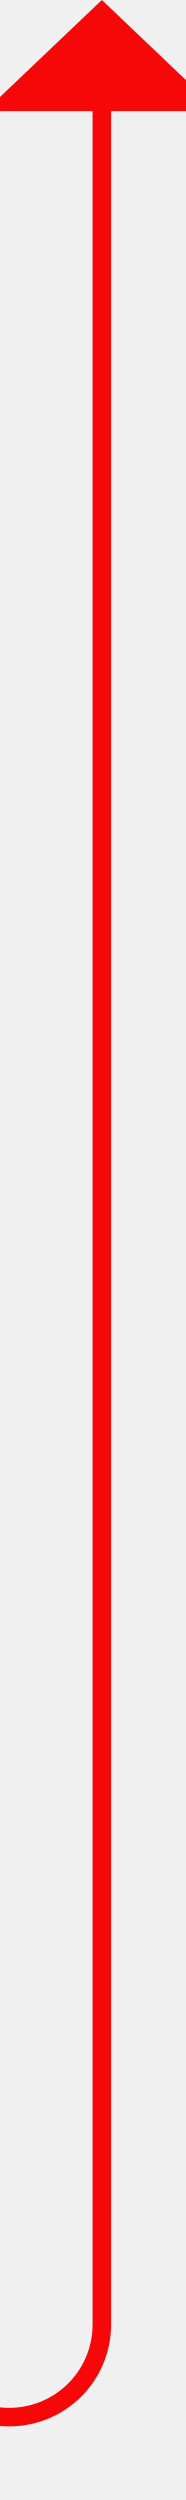
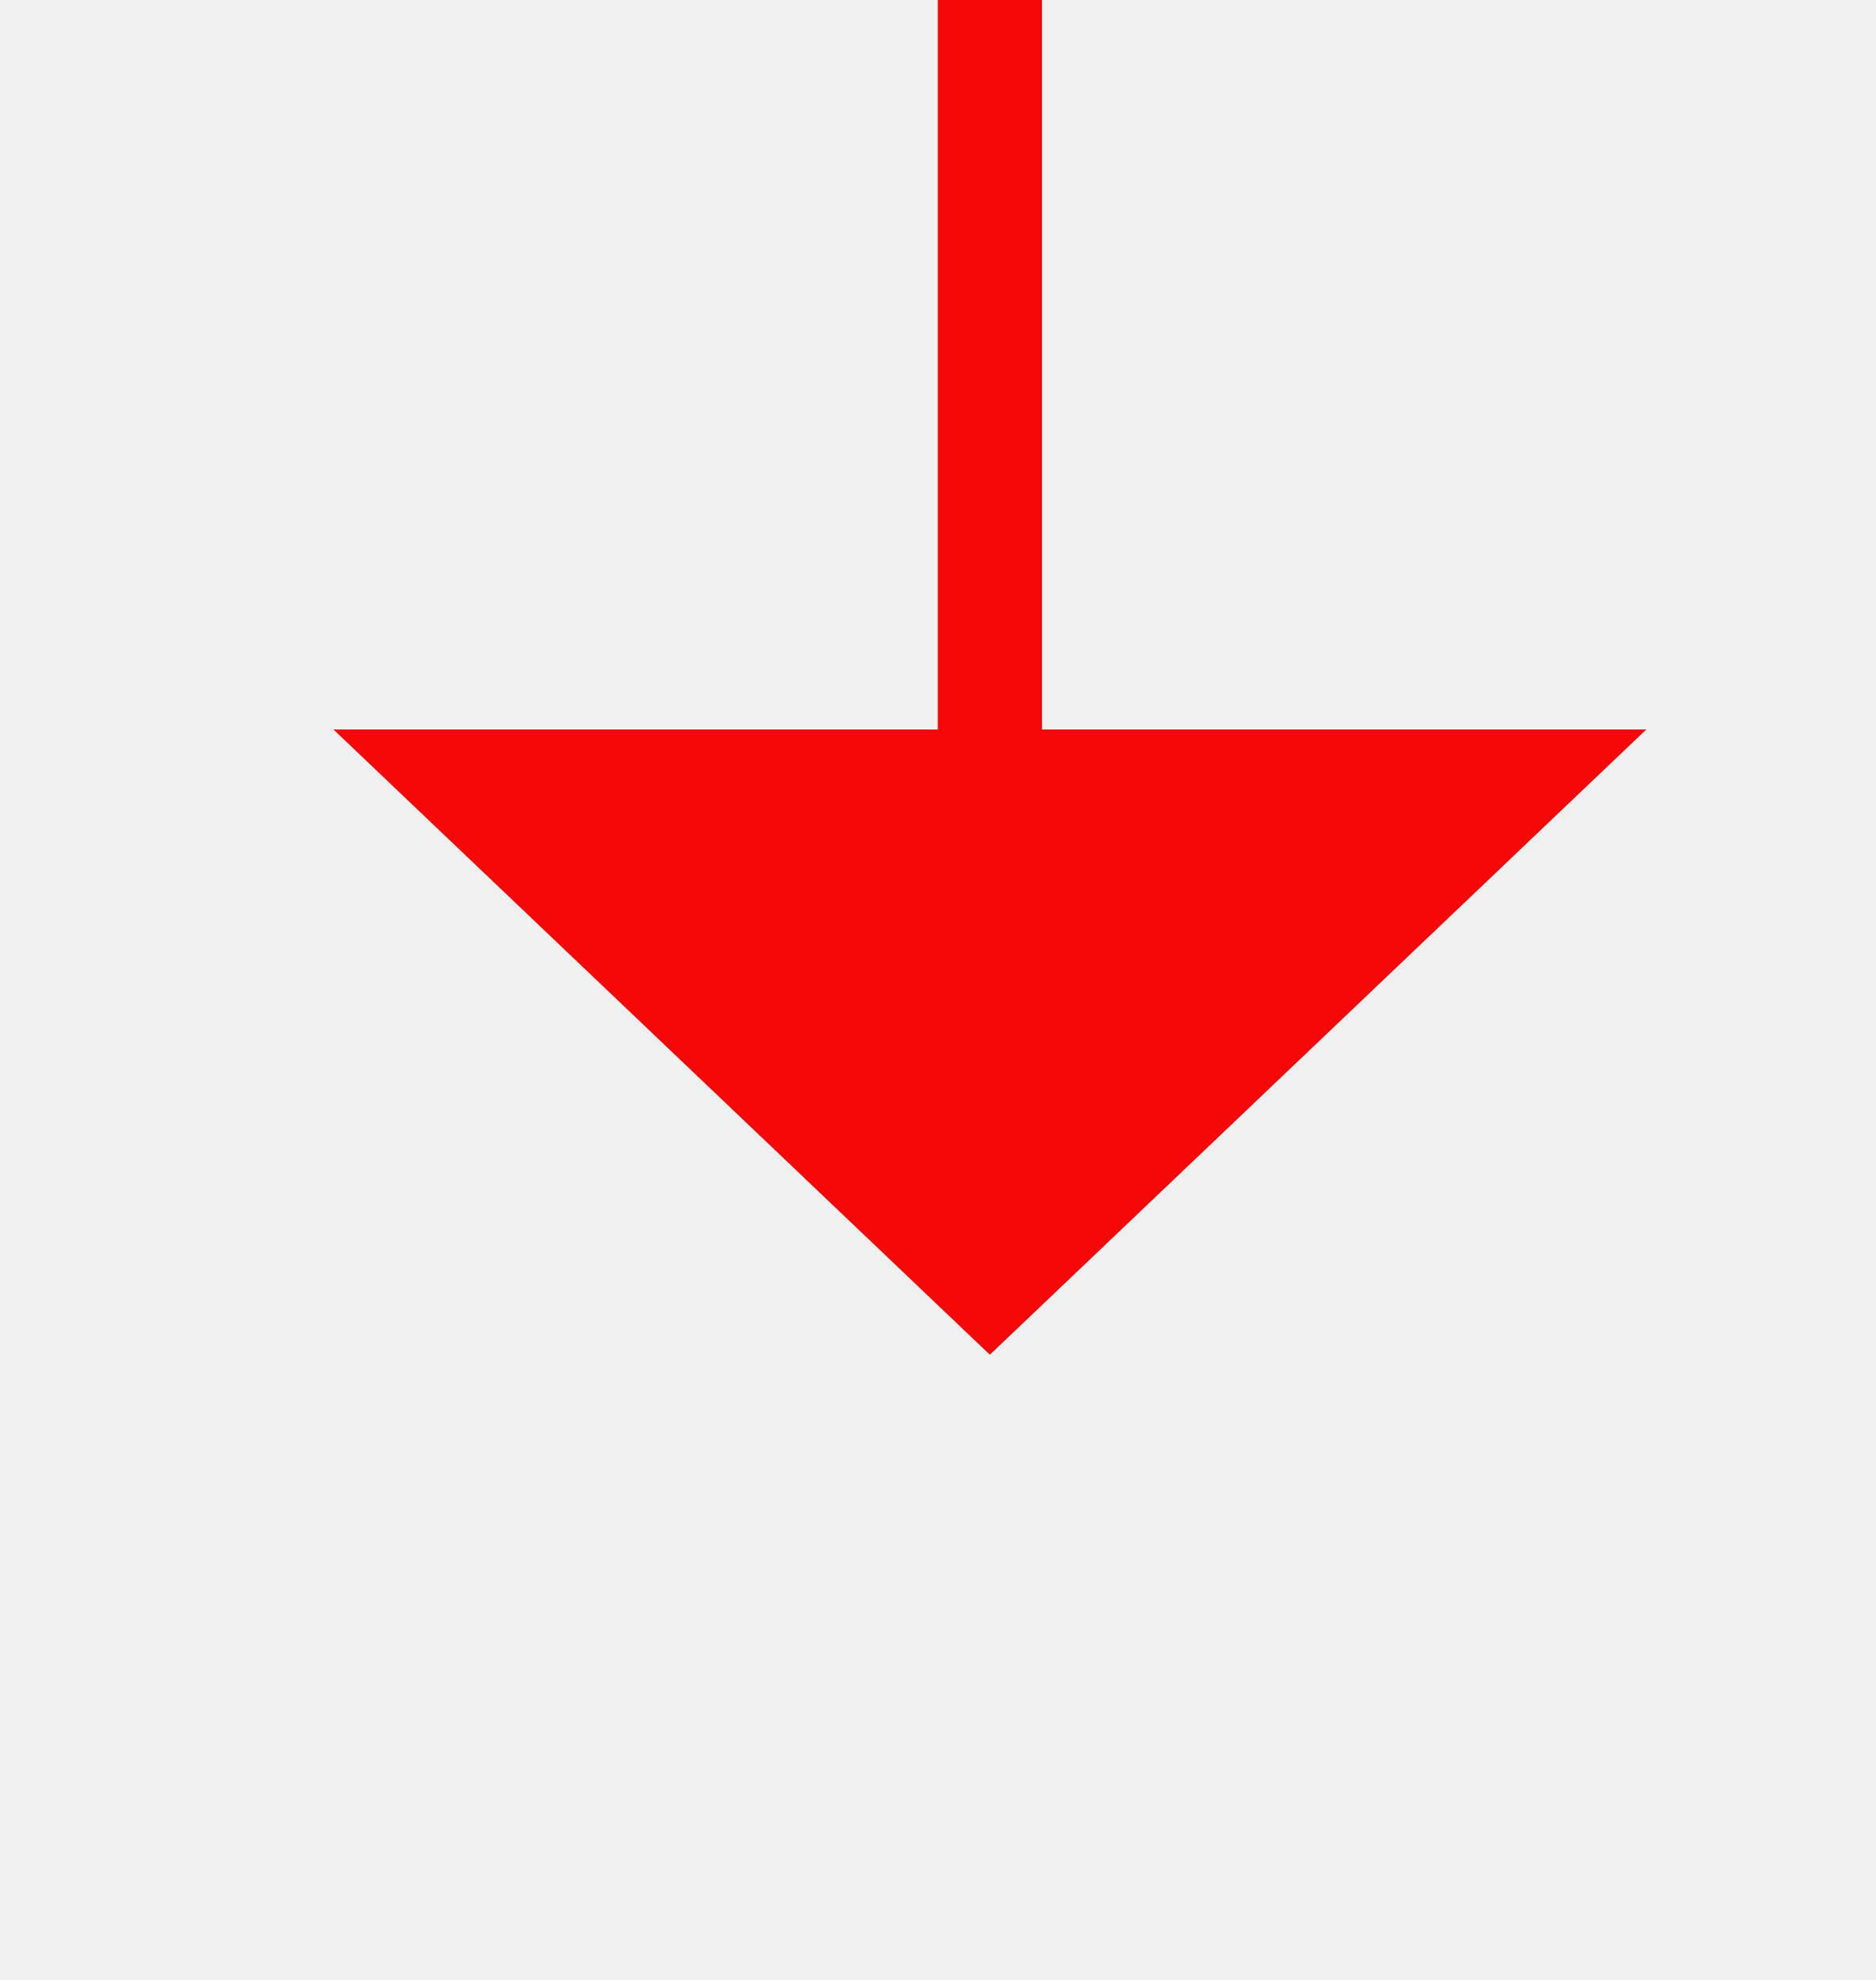
- <svg xmlns="http://www.w3.org/2000/svg" version="1.1" width="10px" height="135px" preserveAspectRatio="xMidYMin meet" viewBox="996 220  8 135">
-   <defs>
-     <mask fill="white" id="clip1413">
-       <path d="M 852.5 335  L 887.5 335  L 887.5 365  L 852.5 365  Z M 610 211  L 1009 211  L 1009 365  L 610 365  Z " fill-rule="evenodd" />
-     </mask>
-   </defs>
-   <path d="M 610 350.5  L 995 350.5  A 5 5 0 0 0 1000.5 345.5 L 1000.5 225  " stroke-width="1" stroke="#f60808" fill="none" mask="url(#clip1413)" />
-   <path d="M 1006.8 226  L 1000.5 220  L 994.2 226  L 1006.8 226  Z " fill-rule="nonzero" fill="#f60808" stroke="none" mask="url(#clip1413)" />
+ <svg xmlns="http://www.w3.org/2000/svg" version="1.1" width="18px" height="19px" preserveAspectRatio="xMidYMin meet" viewBox="332 307  16 19">
+   <path d="M 340.5 220  L 340.5 315  " stroke-width="1" stroke="#f60808" fill="none" />
+   <path d="M 334.2 314  L 340.5 320  L 346.8 314  L 334.2 314  Z " fill-rule="nonzero" fill="#f60808" stroke="none" />
</svg>
